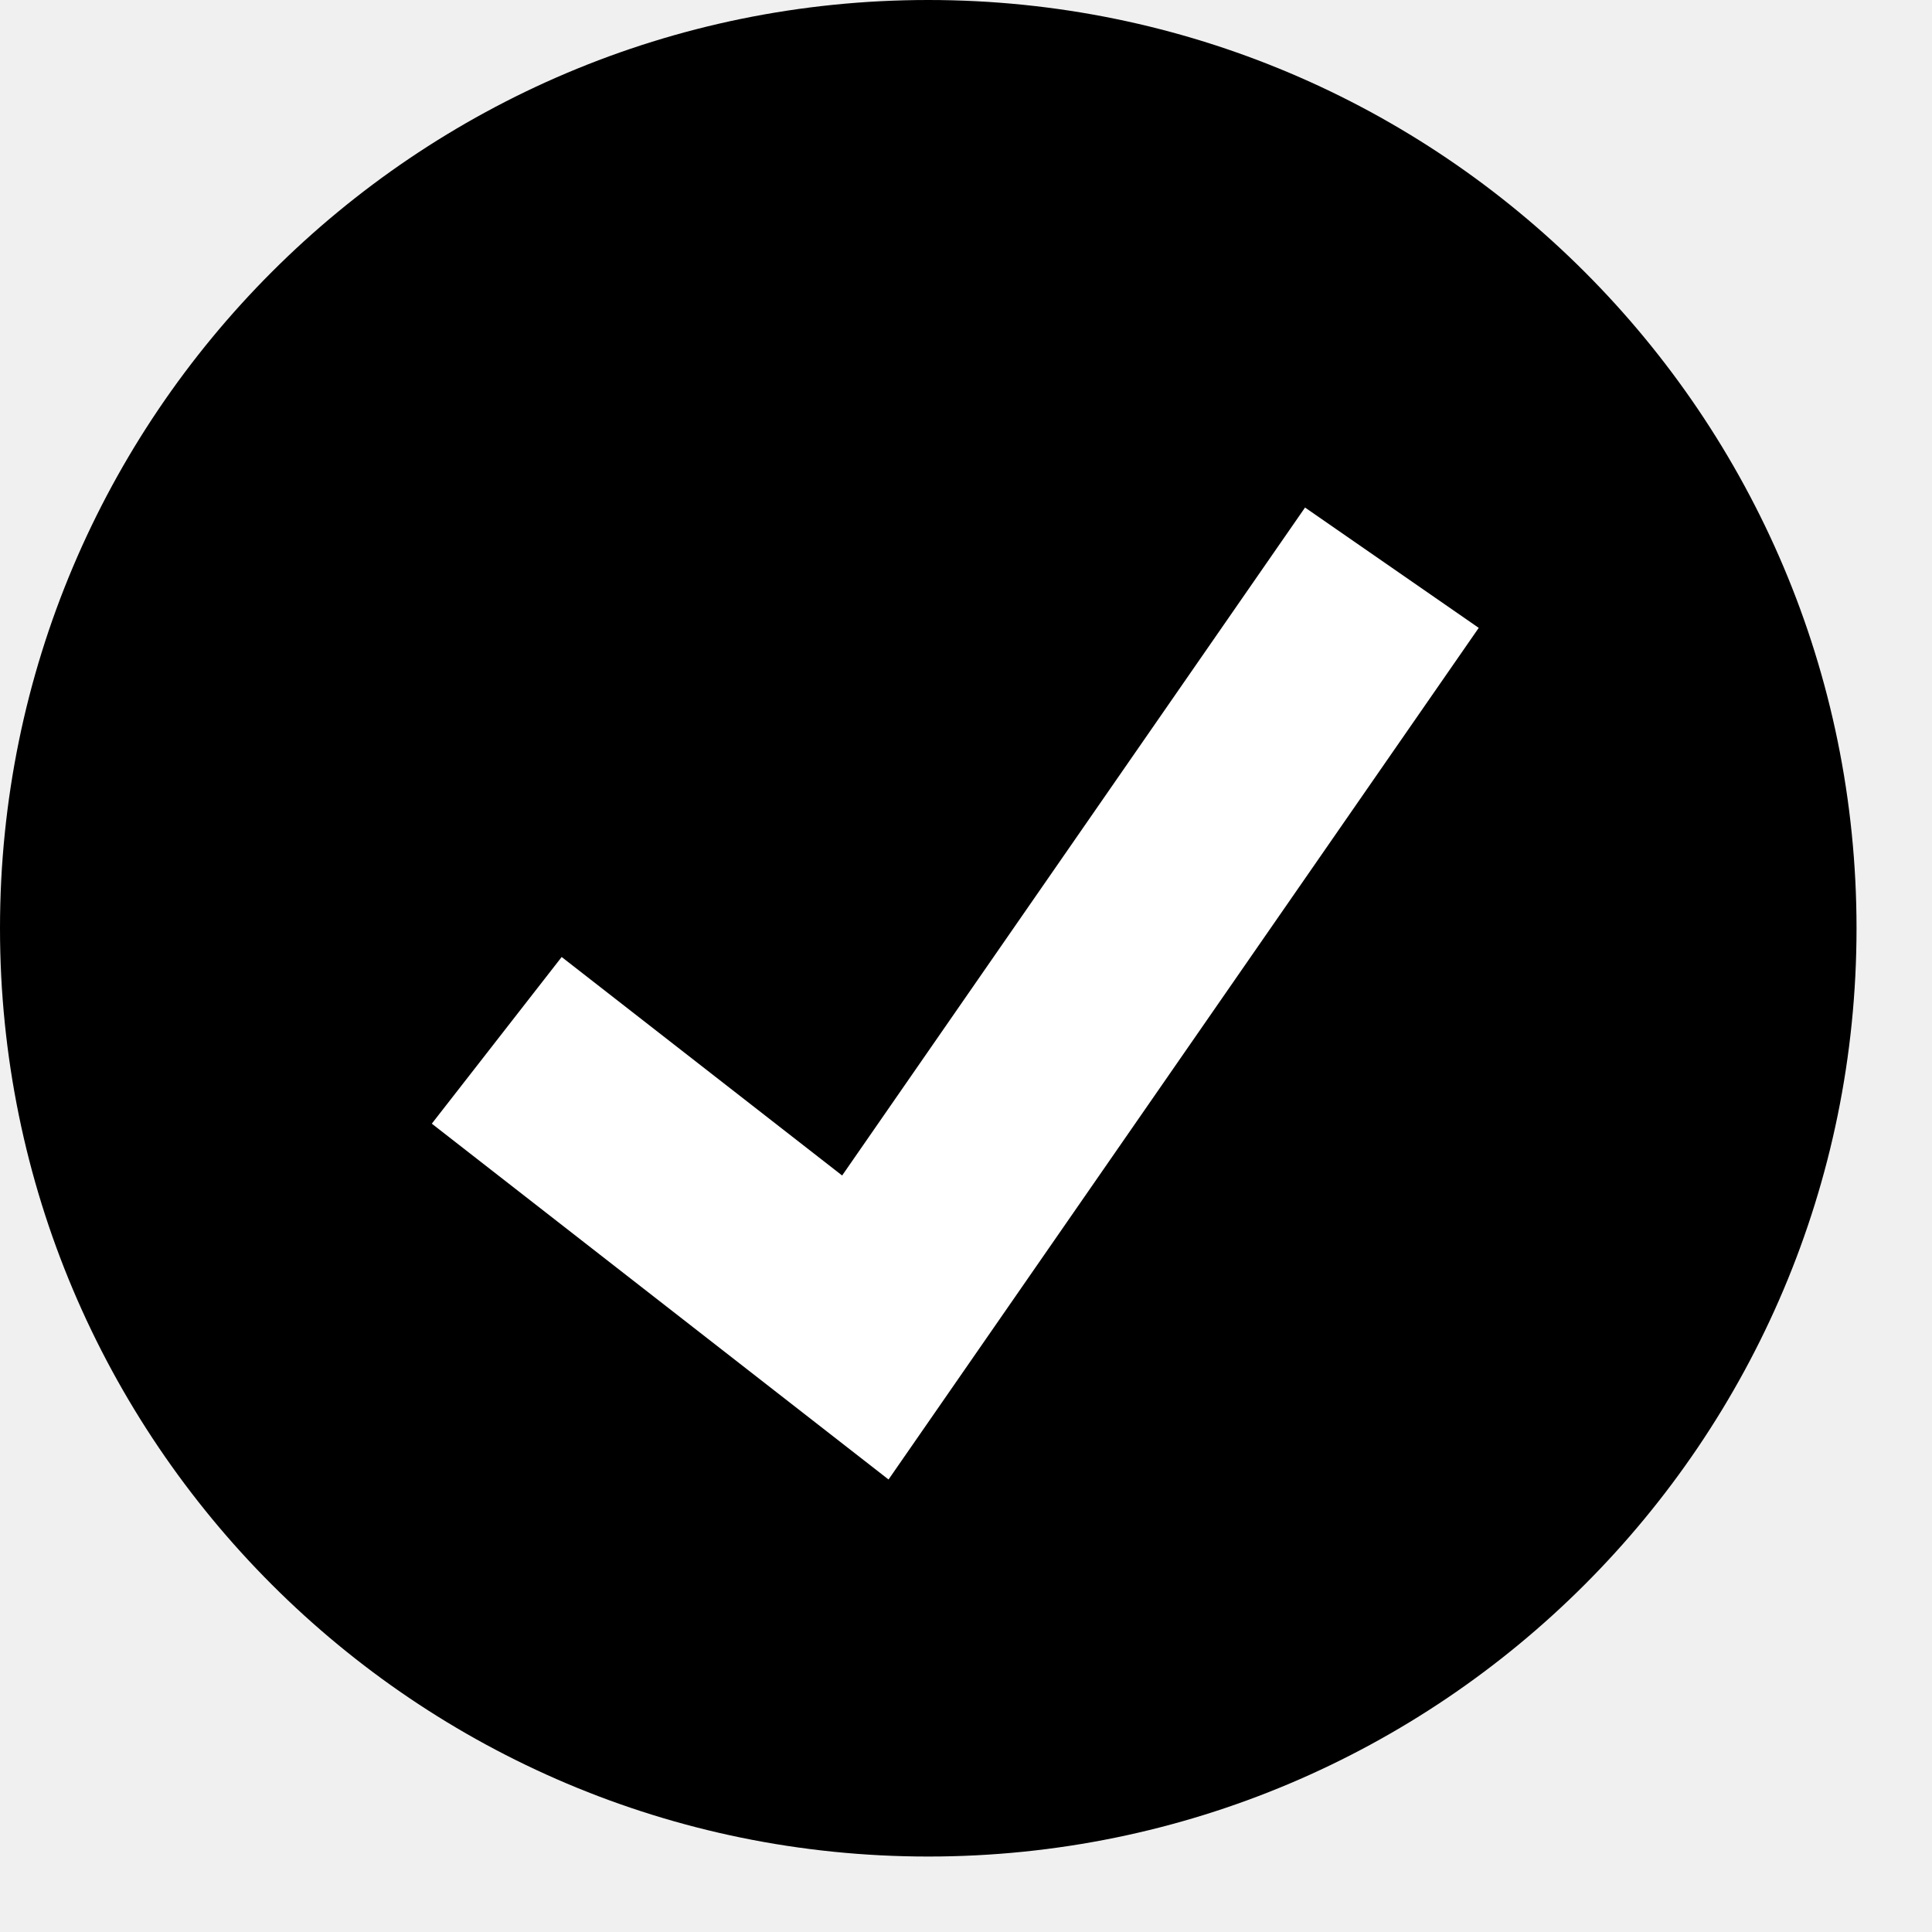
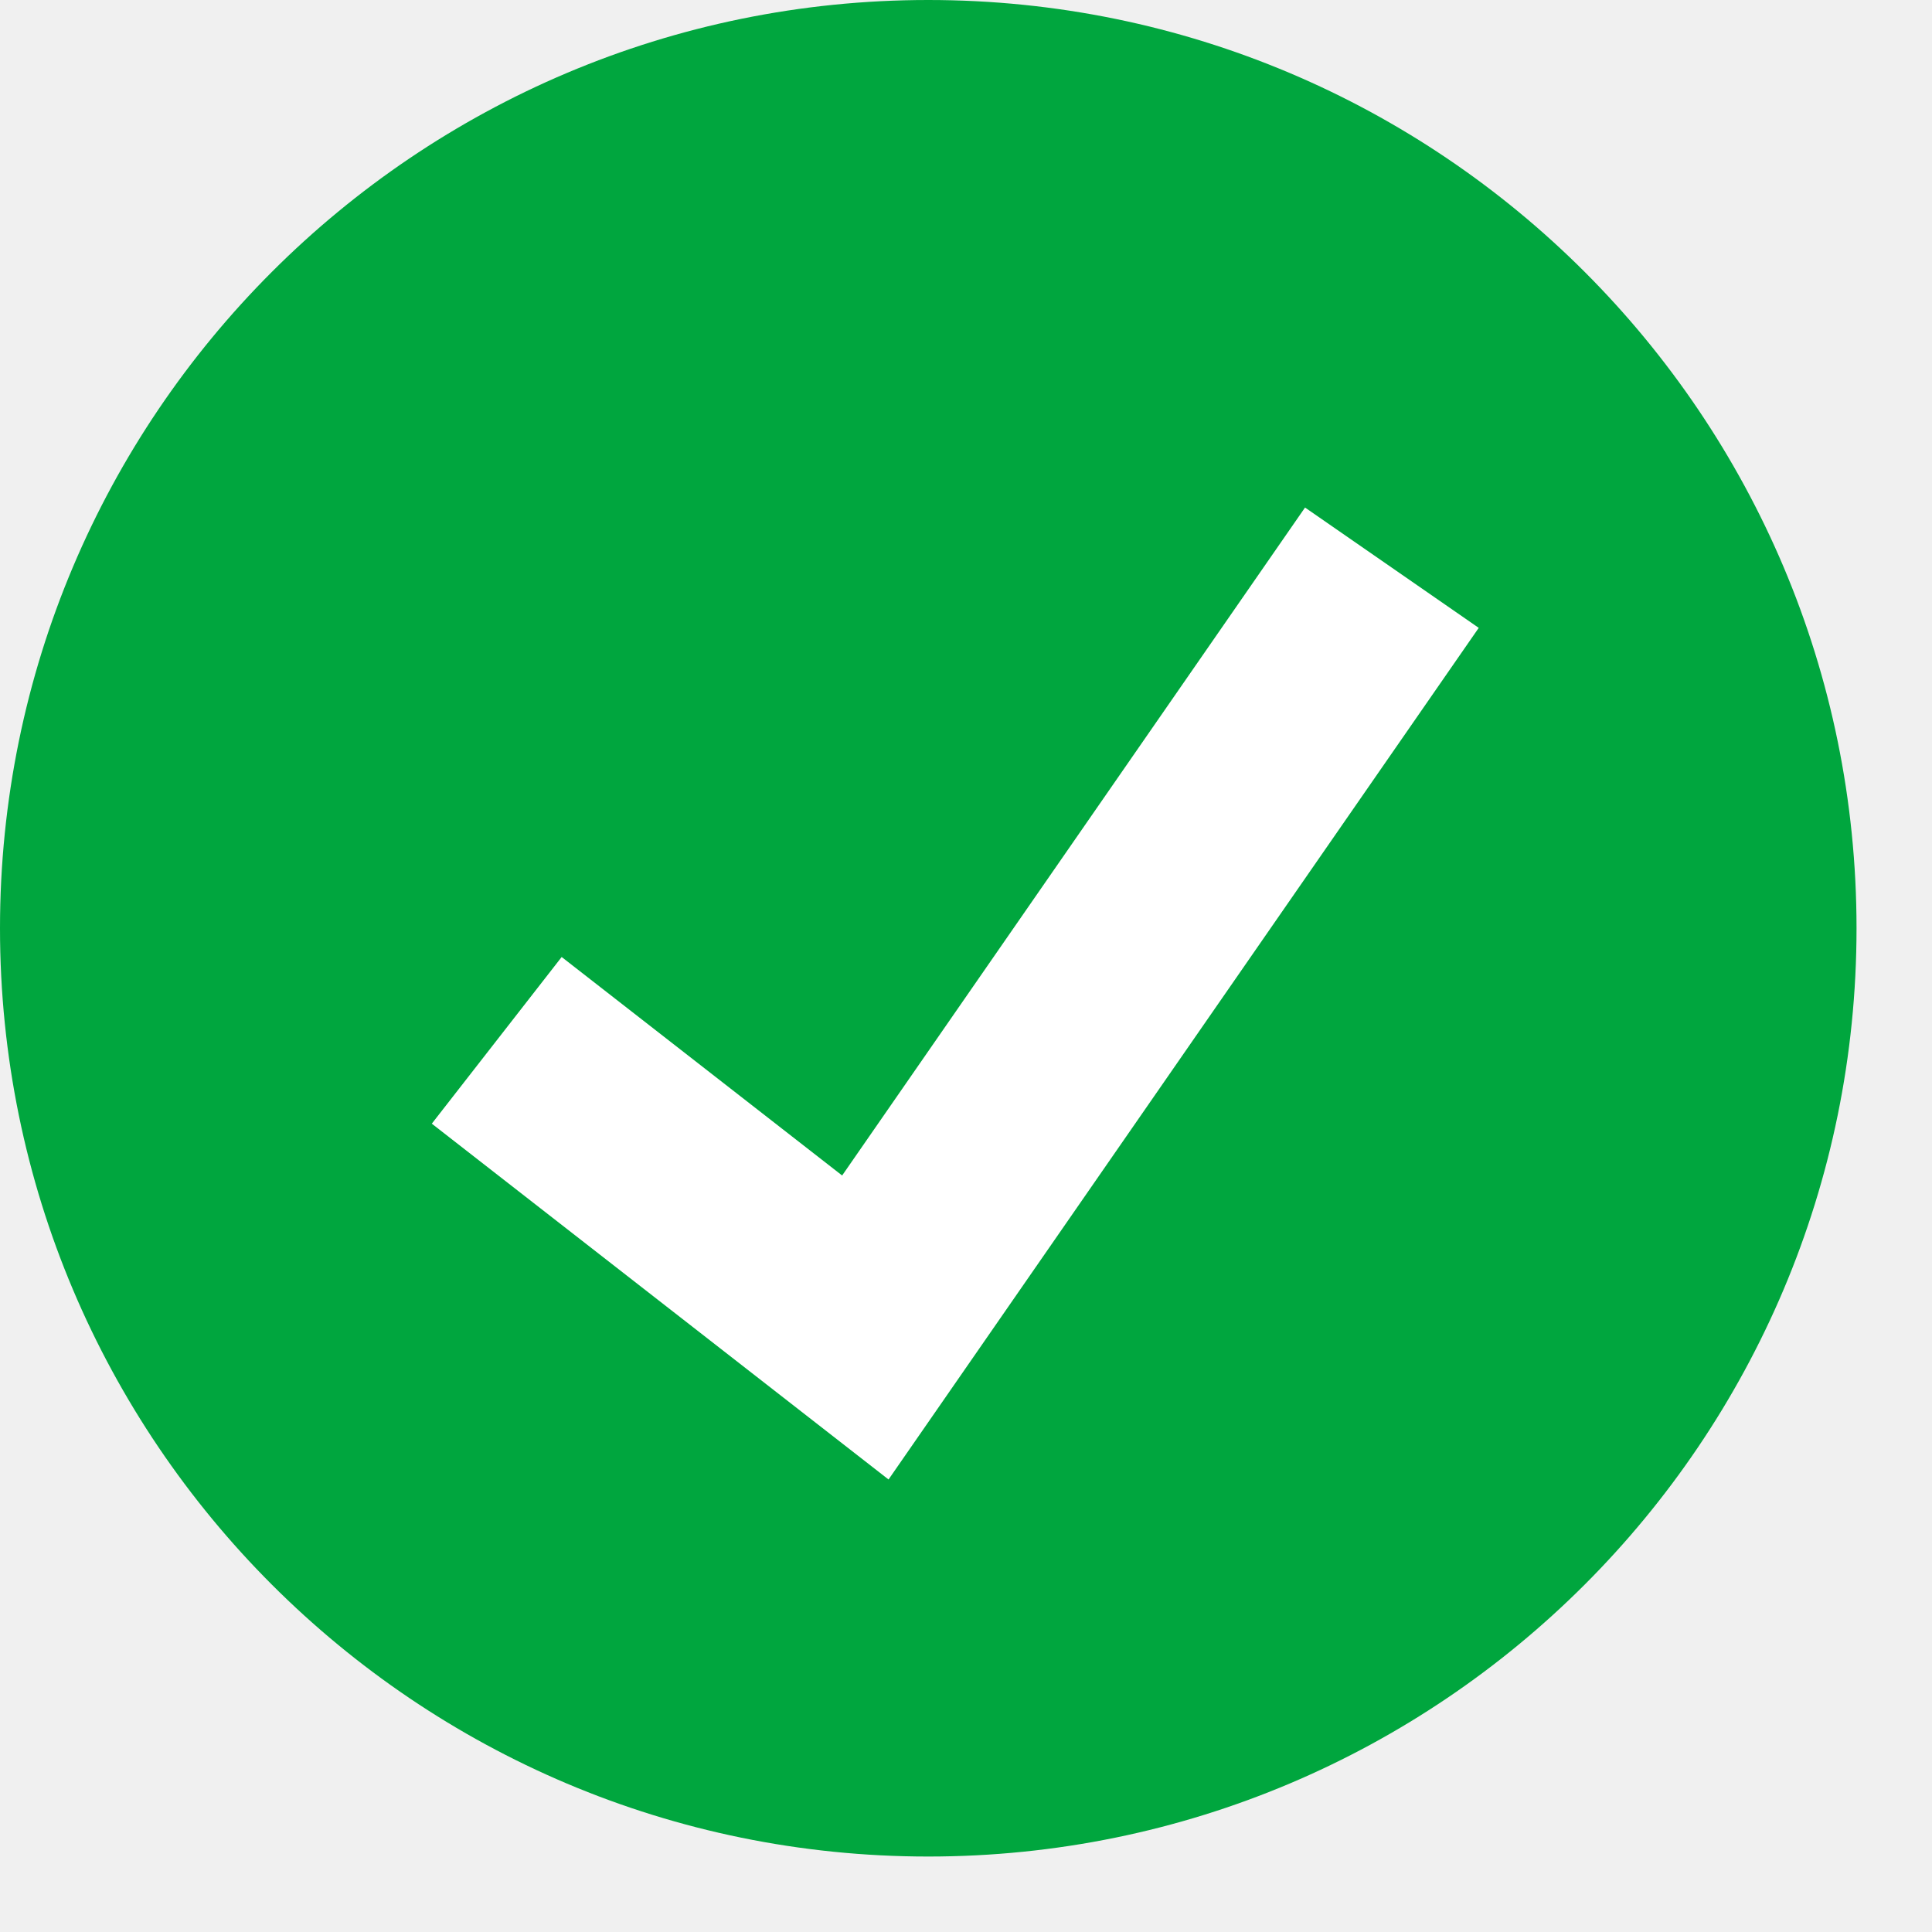
- <svg xmlns="http://www.w3.org/2000/svg" width="20" fill="oklch(62.7% 0.194 149.214)" height="20" viewBox="0 0 512 512">
+ <svg xmlns="http://www.w3.org/2000/svg" width="24" fill="#00a63e" height="24" viewBox="0 0 512 512">
  <ellipse cx="246" cy="246" data-original="#000" rx="246" ry="246" />
  <path fill="white" d="m235.472 392.08-121.04-94.296 34.416-44.168 74.328 57.904 122.672-177.016 46.032 31.888z" data-original="#000" />
</svg>
